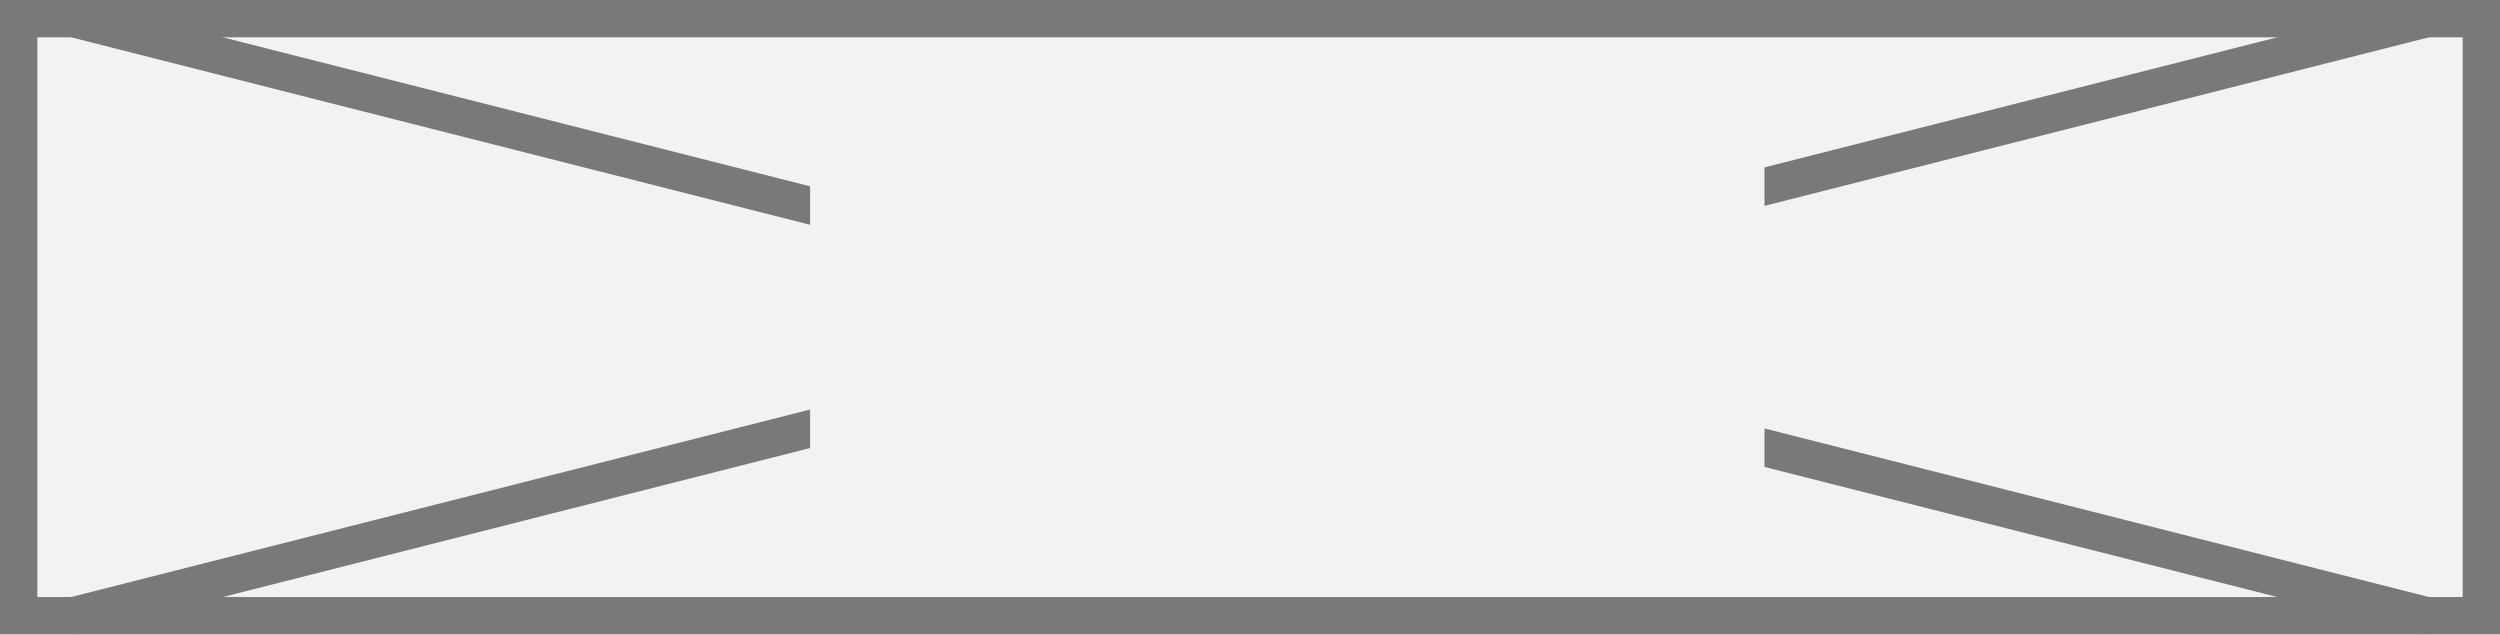
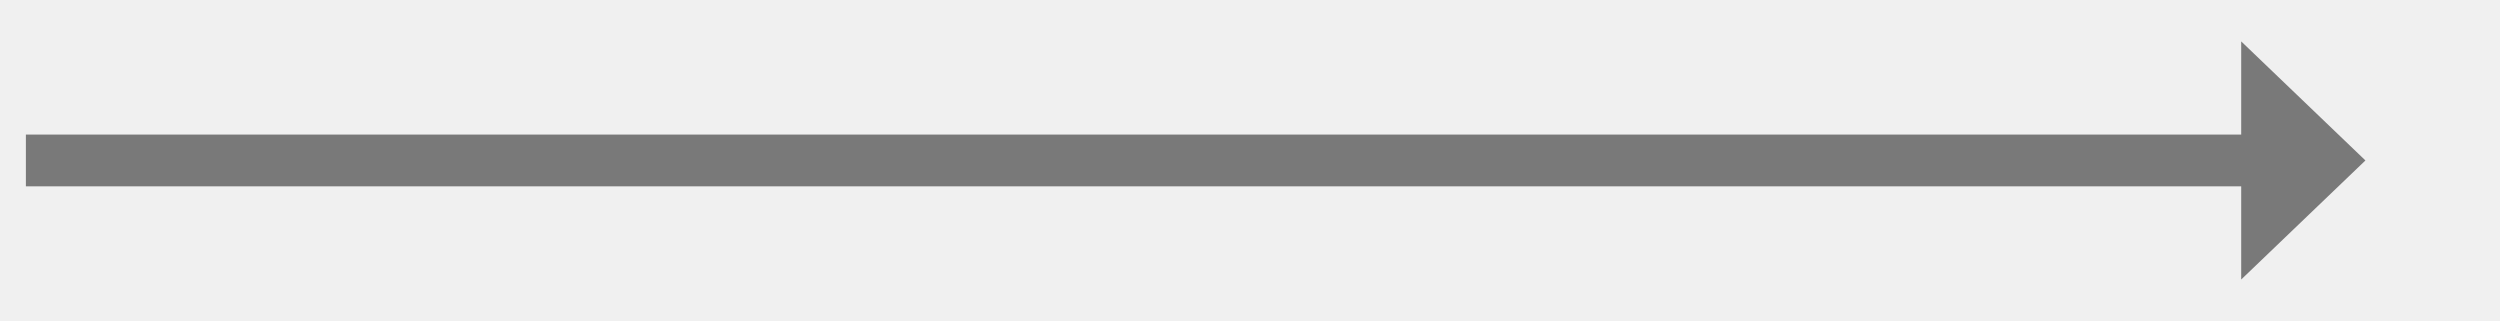
- <svg xmlns="http://www.w3.org/2000/svg" version="1.1" width="67px" height="17px">
-   <defs>
-     <mask fill="white" id="clip808">
-       <path d="M 959.711 1077  L 985.289 1077  L 985.289 1096  L 959.711 1096  Z M 938 1077  L 1005 1077  L 1005 1094  L 938 1094  Z " fill-rule="evenodd" />
-     </mask>
-   </defs>
-   <g transform="matrix(1 0 0 1 -938 -1077 )">
-     <path d="M 938.5 1077.5  L 1004.5 1077.5  L 1004.5 1093.5  L 938.5 1093.5  L 938.5 1077.5  Z " fill-rule="nonzero" fill="#f2f2f2" stroke="none" />
-     <path d="M 938.5 1077.5  L 1004.5 1077.5  L 1004.5 1093.5  L 938.5 1093.5  L 938.5 1077.5  Z " stroke-width="1" stroke="#797979" fill="none" />
-     <path d="M 939.91 1077.485  L 1003.09 1093.515  M 1003.09 1077.485  L 939.91 1093.515  " stroke-width="1" stroke="#797979" fill="none" mask="url(#clip808)" />
+ <svg xmlns="http://www.w3.org/2000/svg" version="1.1" width="241.5px" height="31px">
+   <g transform="matrix(1 0 0 1 -1029.5 -396 )">
+     <path d="M 1246 423  L 1258 411.5  L 1246 400  L 1246 423  Z " fill-rule="nonzero" fill="#797979" stroke="none" />
+     <path d="M 1032 411.5  L 1249 411.5  " stroke-width="5" stroke="#797979" fill="none" />
  </g>
</svg>
